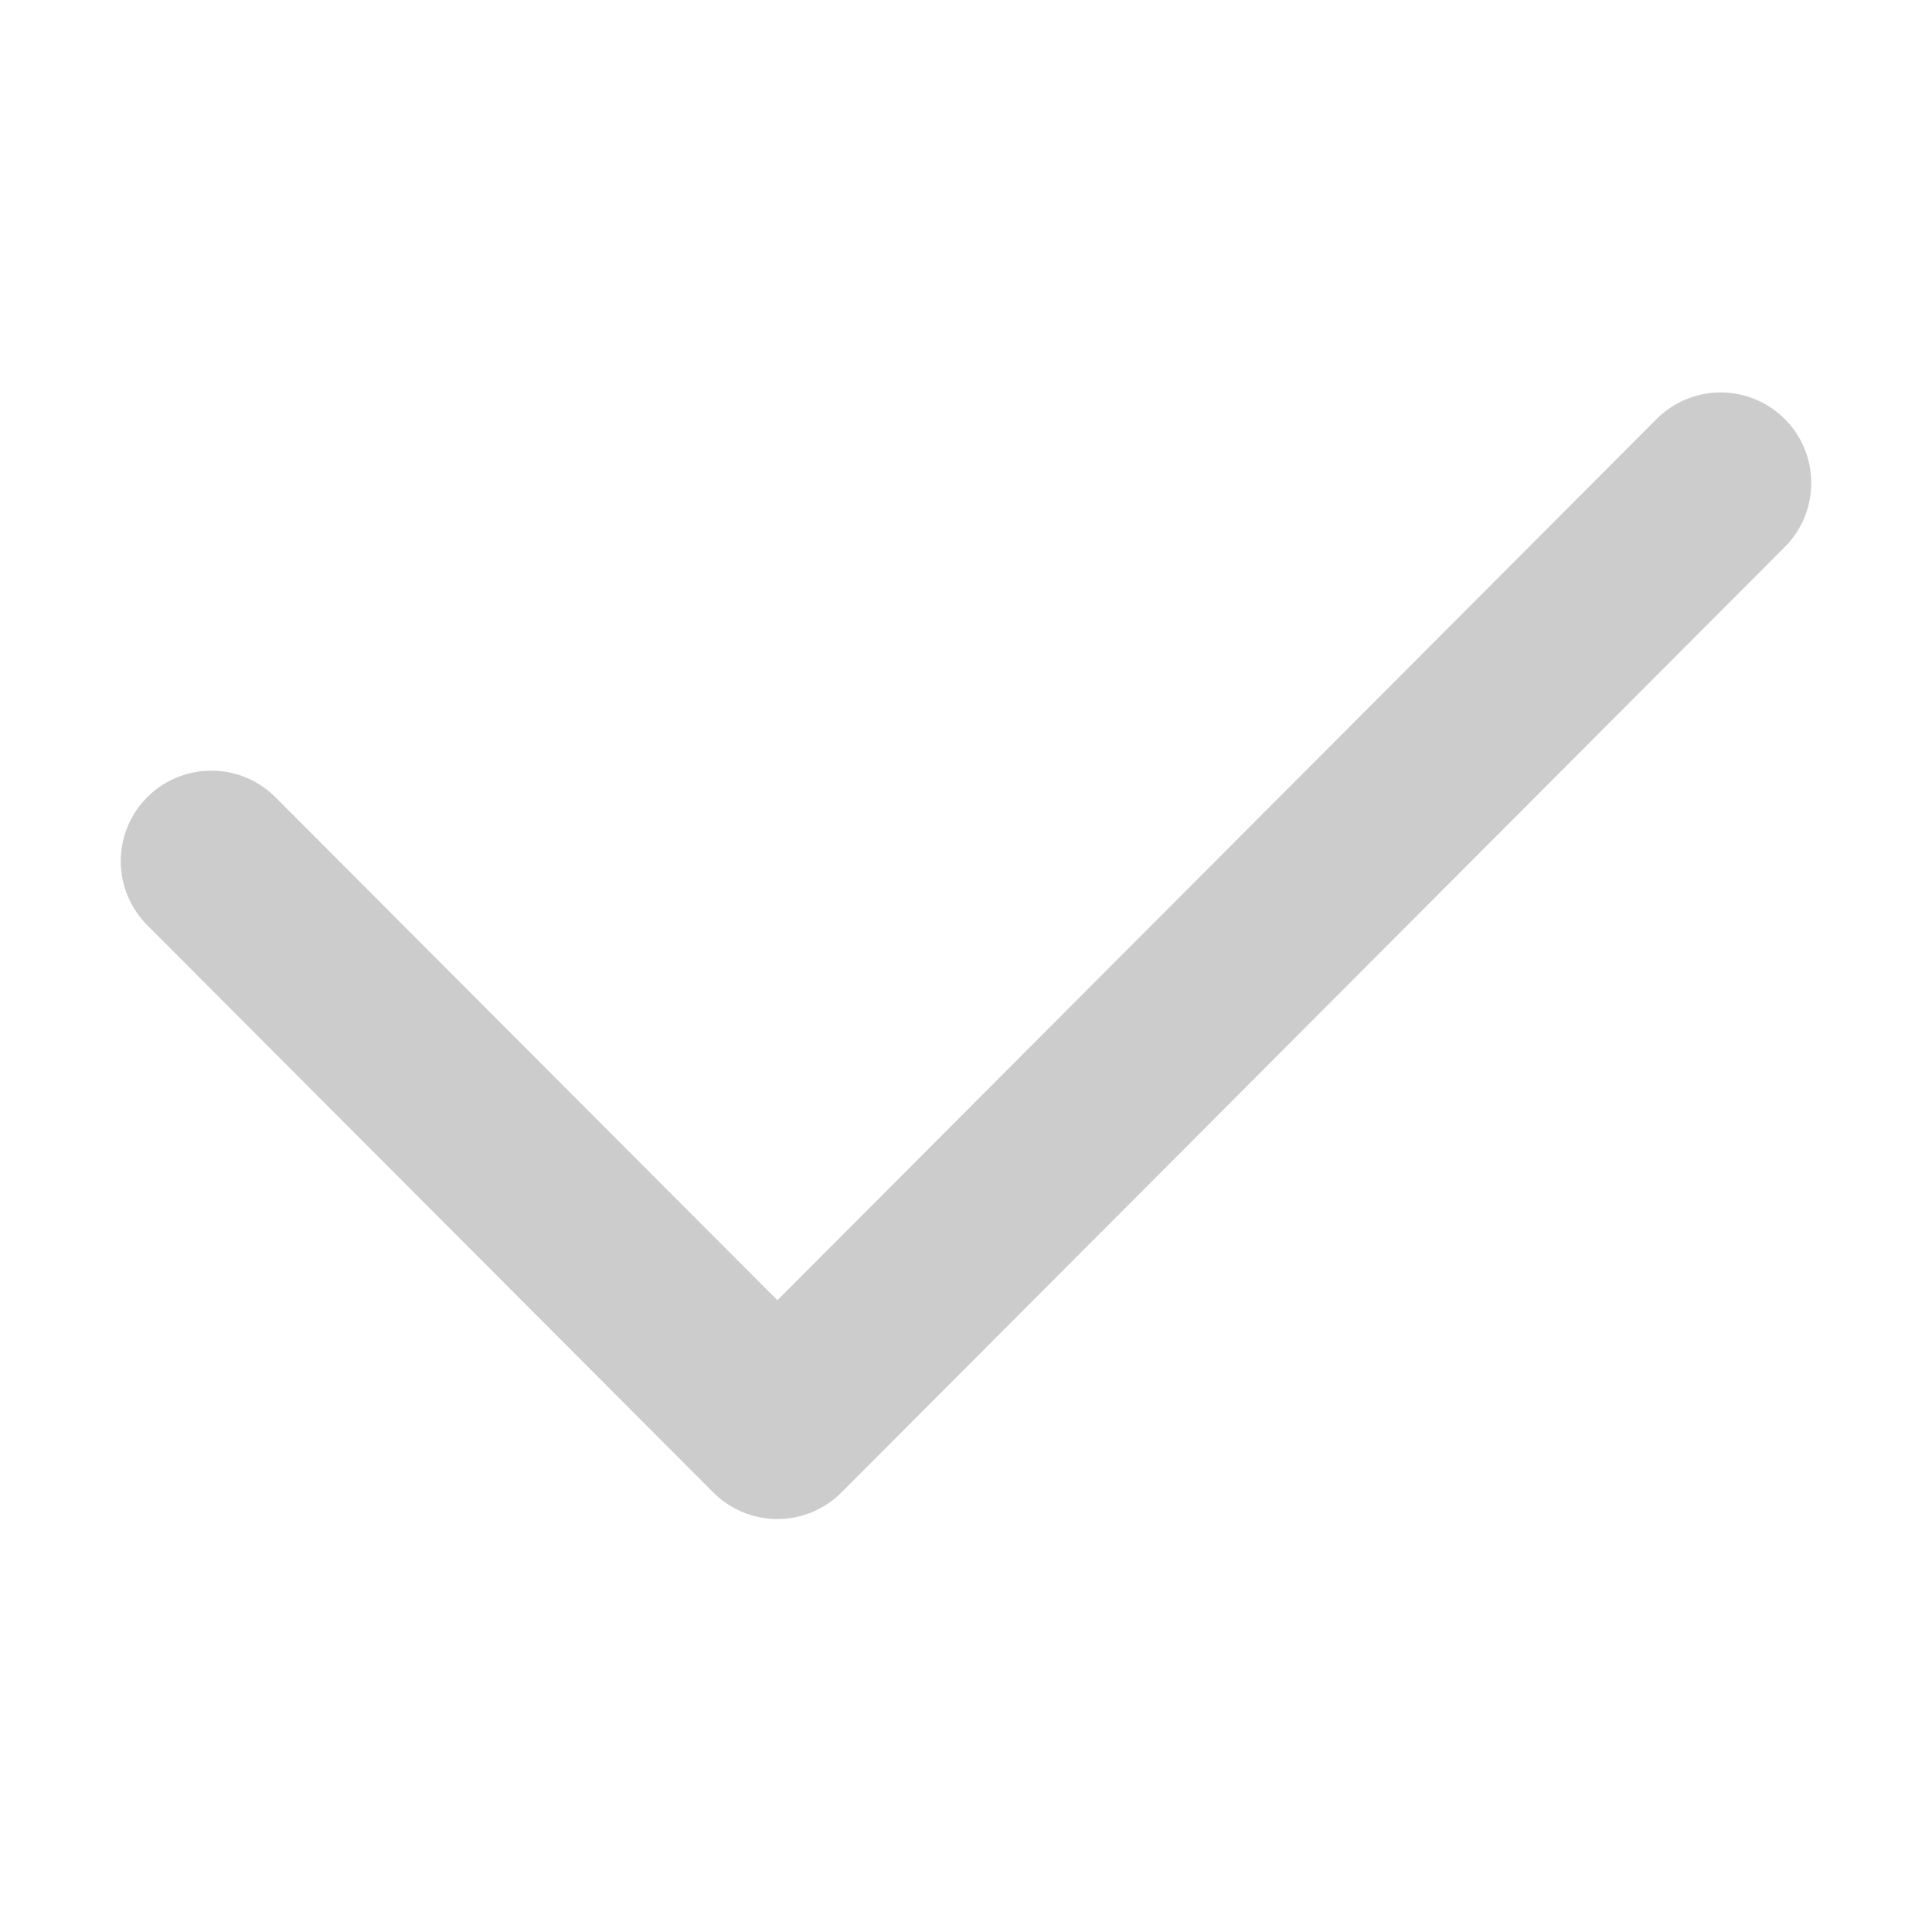
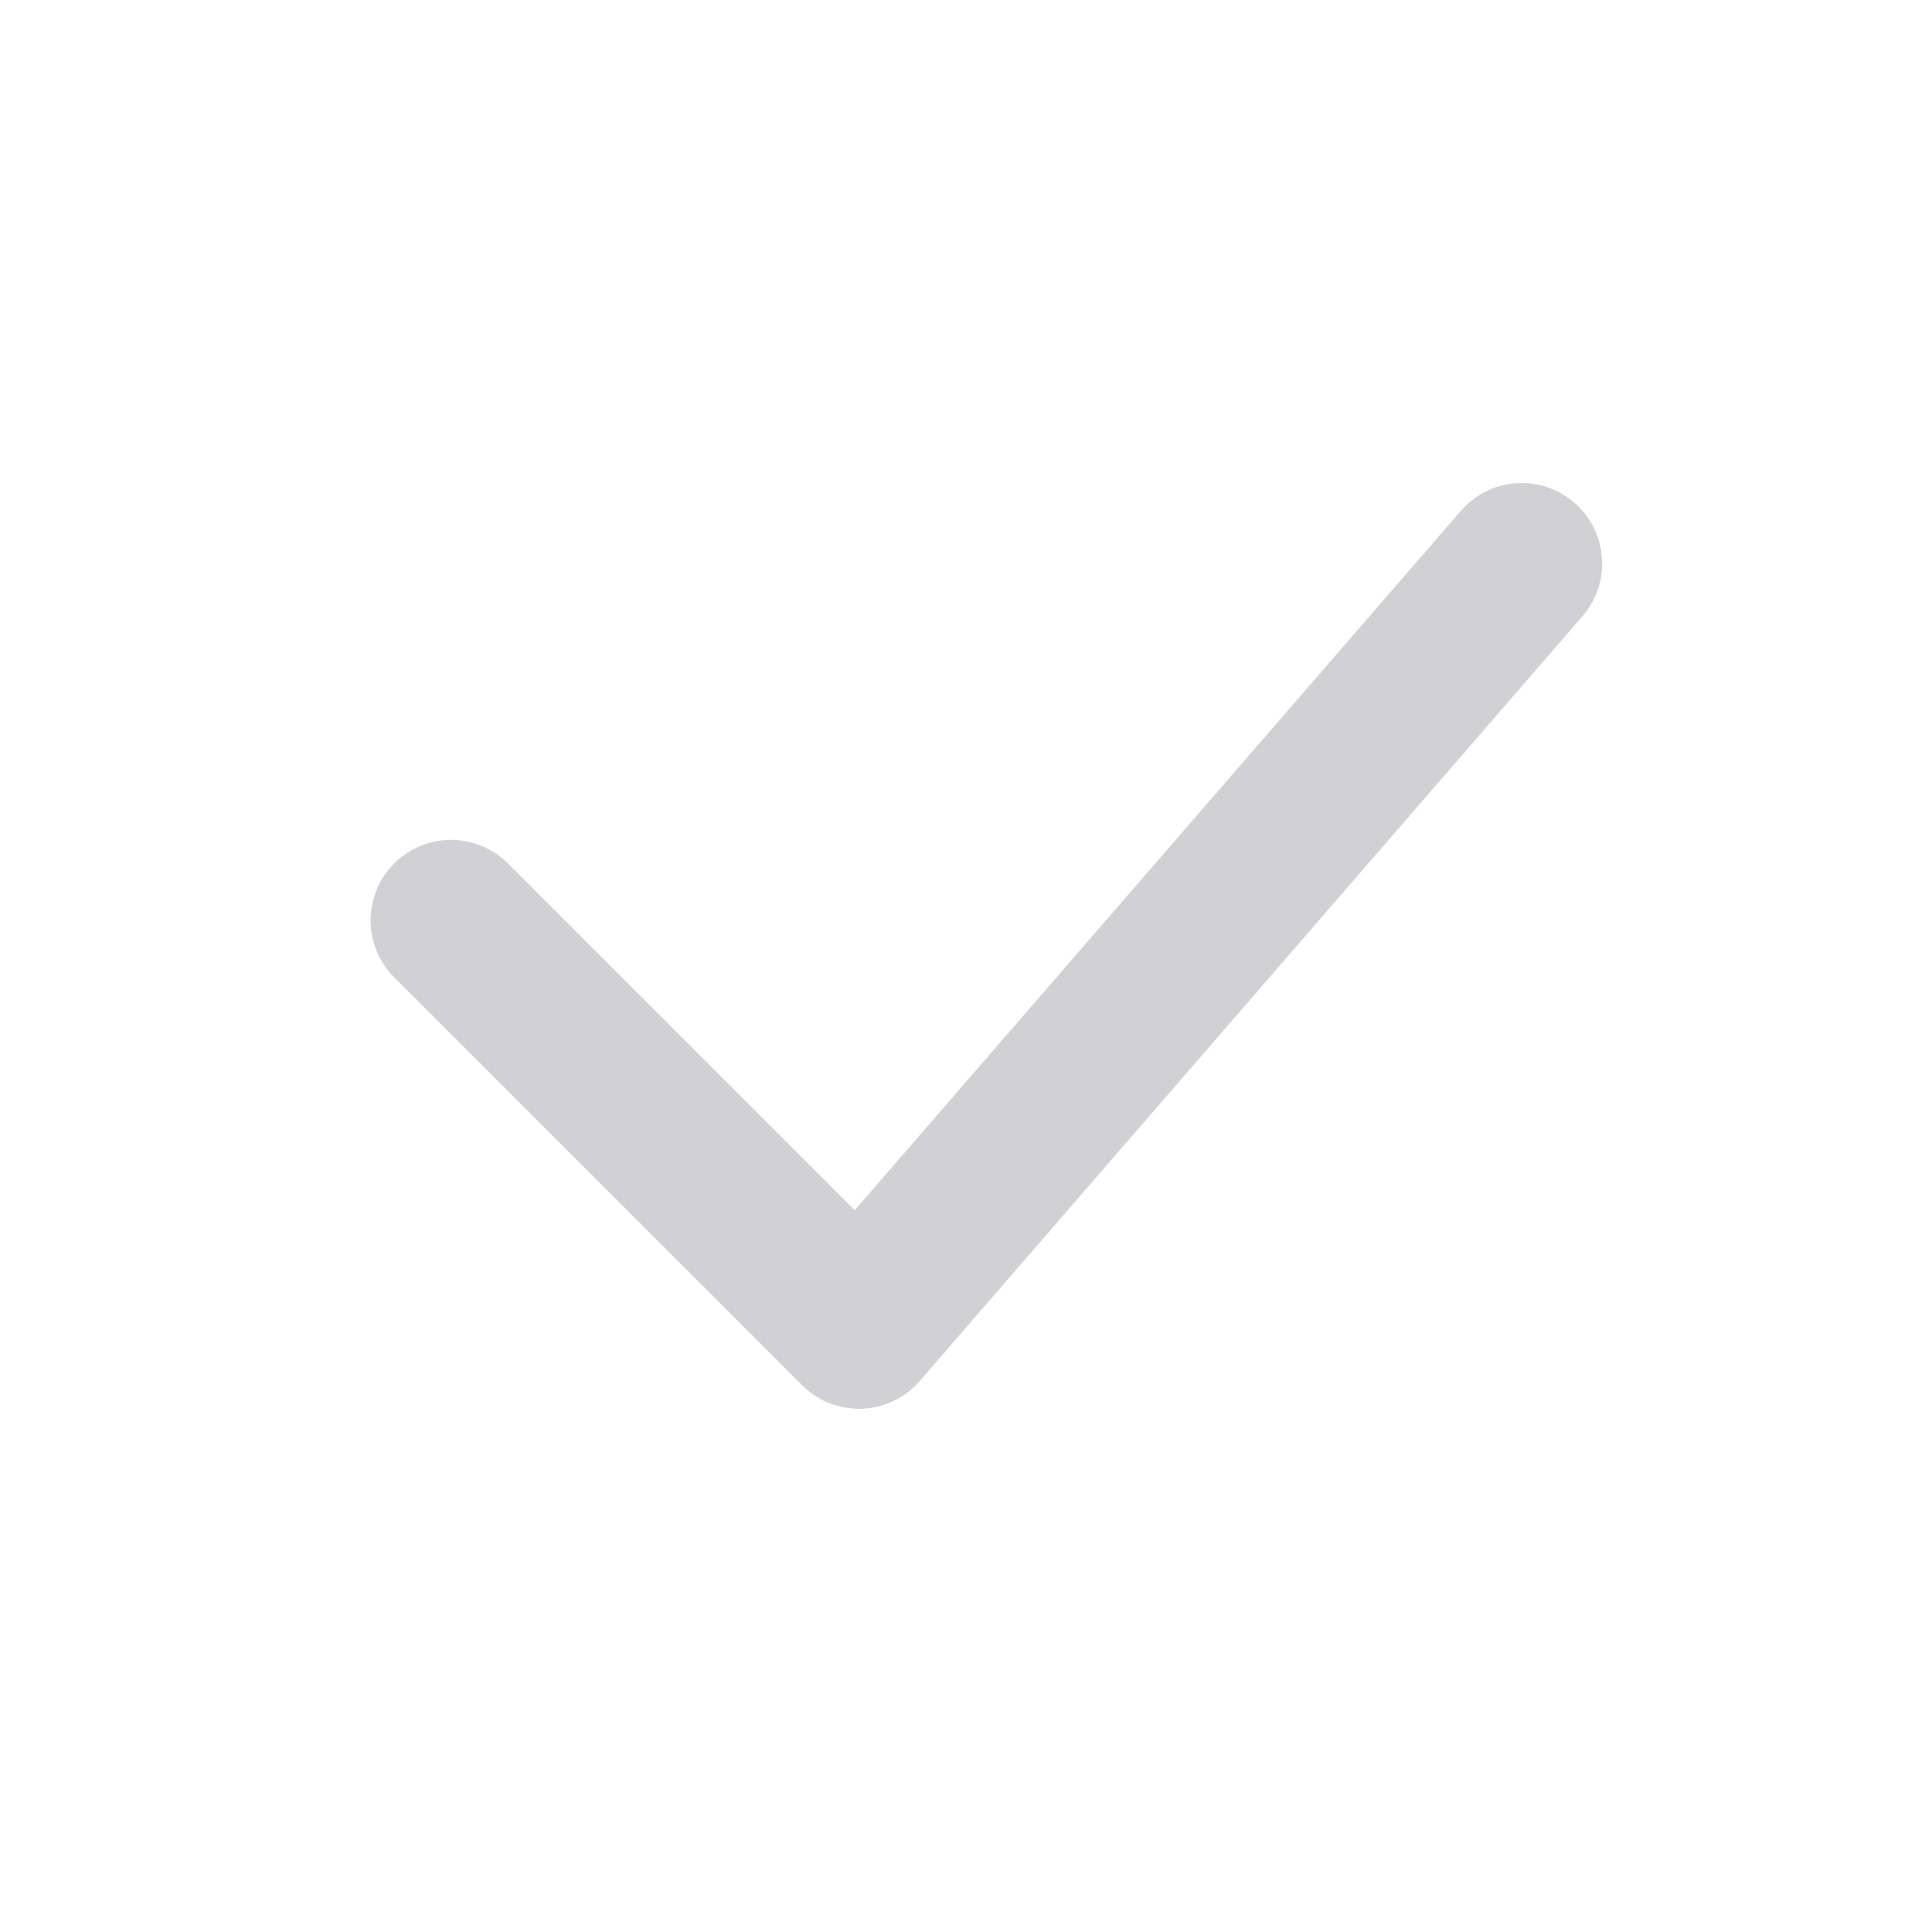
- <svg xmlns="http://www.w3.org/2000/svg" width="16" height="16" viewBox="0 0 16 16" fill="none">
-   <path d="M1.75 7.132L6.438 11.83L14.25 4" stroke="#CCCCCC" stroke-width="1.5" stroke-linecap="round" stroke-linejoin="round" />
+ <svg xmlns="http://www.w3.org/2000/svg" width="20" height="20" viewBox="0 0 20 20" fill="none">
+   <path fill-rule="evenodd" clip-rule="evenodd" d="M16.298 5.204C16.646 5.505 16.684 6.031 16.382 6.379L9.521 14.296C9.37 14.471 9.152 14.575 8.921 14.583C8.69 14.591 8.466 14.503 8.302 14.339L4.08 10.117C3.755 9.792 3.755 9.264 4.08 8.939C4.405 8.613 4.933 8.613 5.259 8.939L8.848 12.528L15.123 5.288C15.424 4.94 15.951 4.902 16.298 5.204Z" fill="#D1D1D5" />
</svg>
